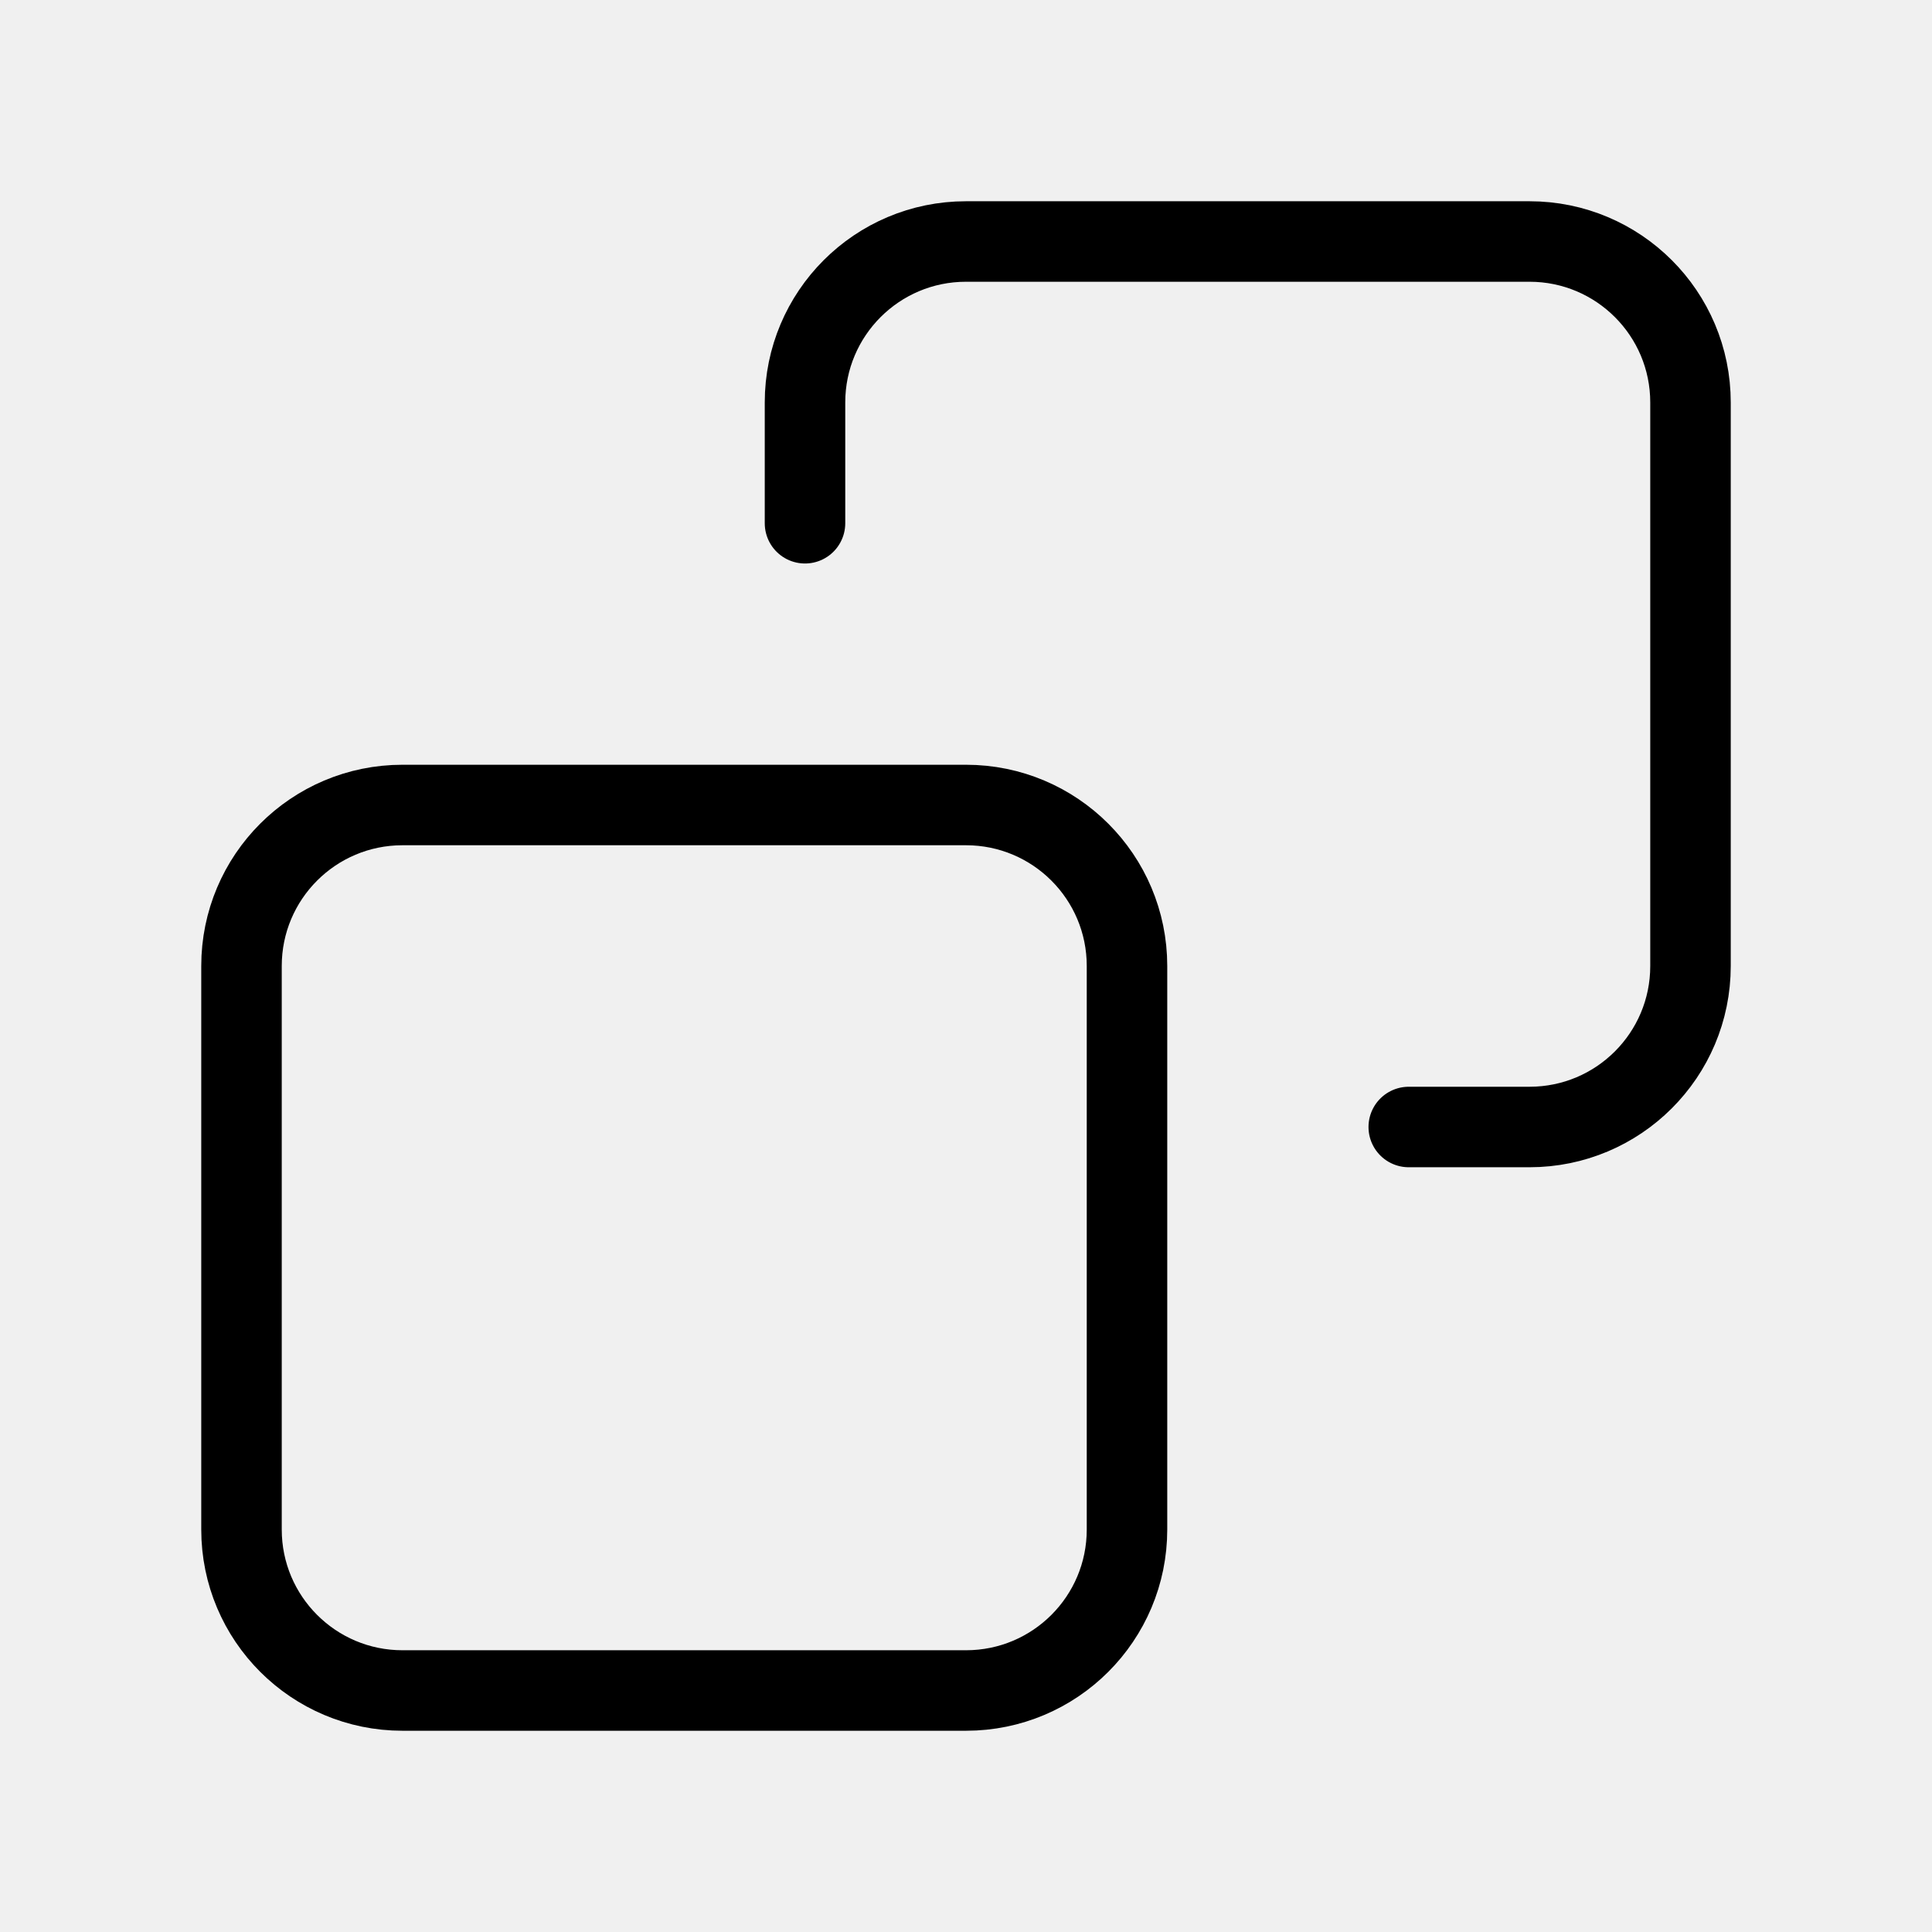
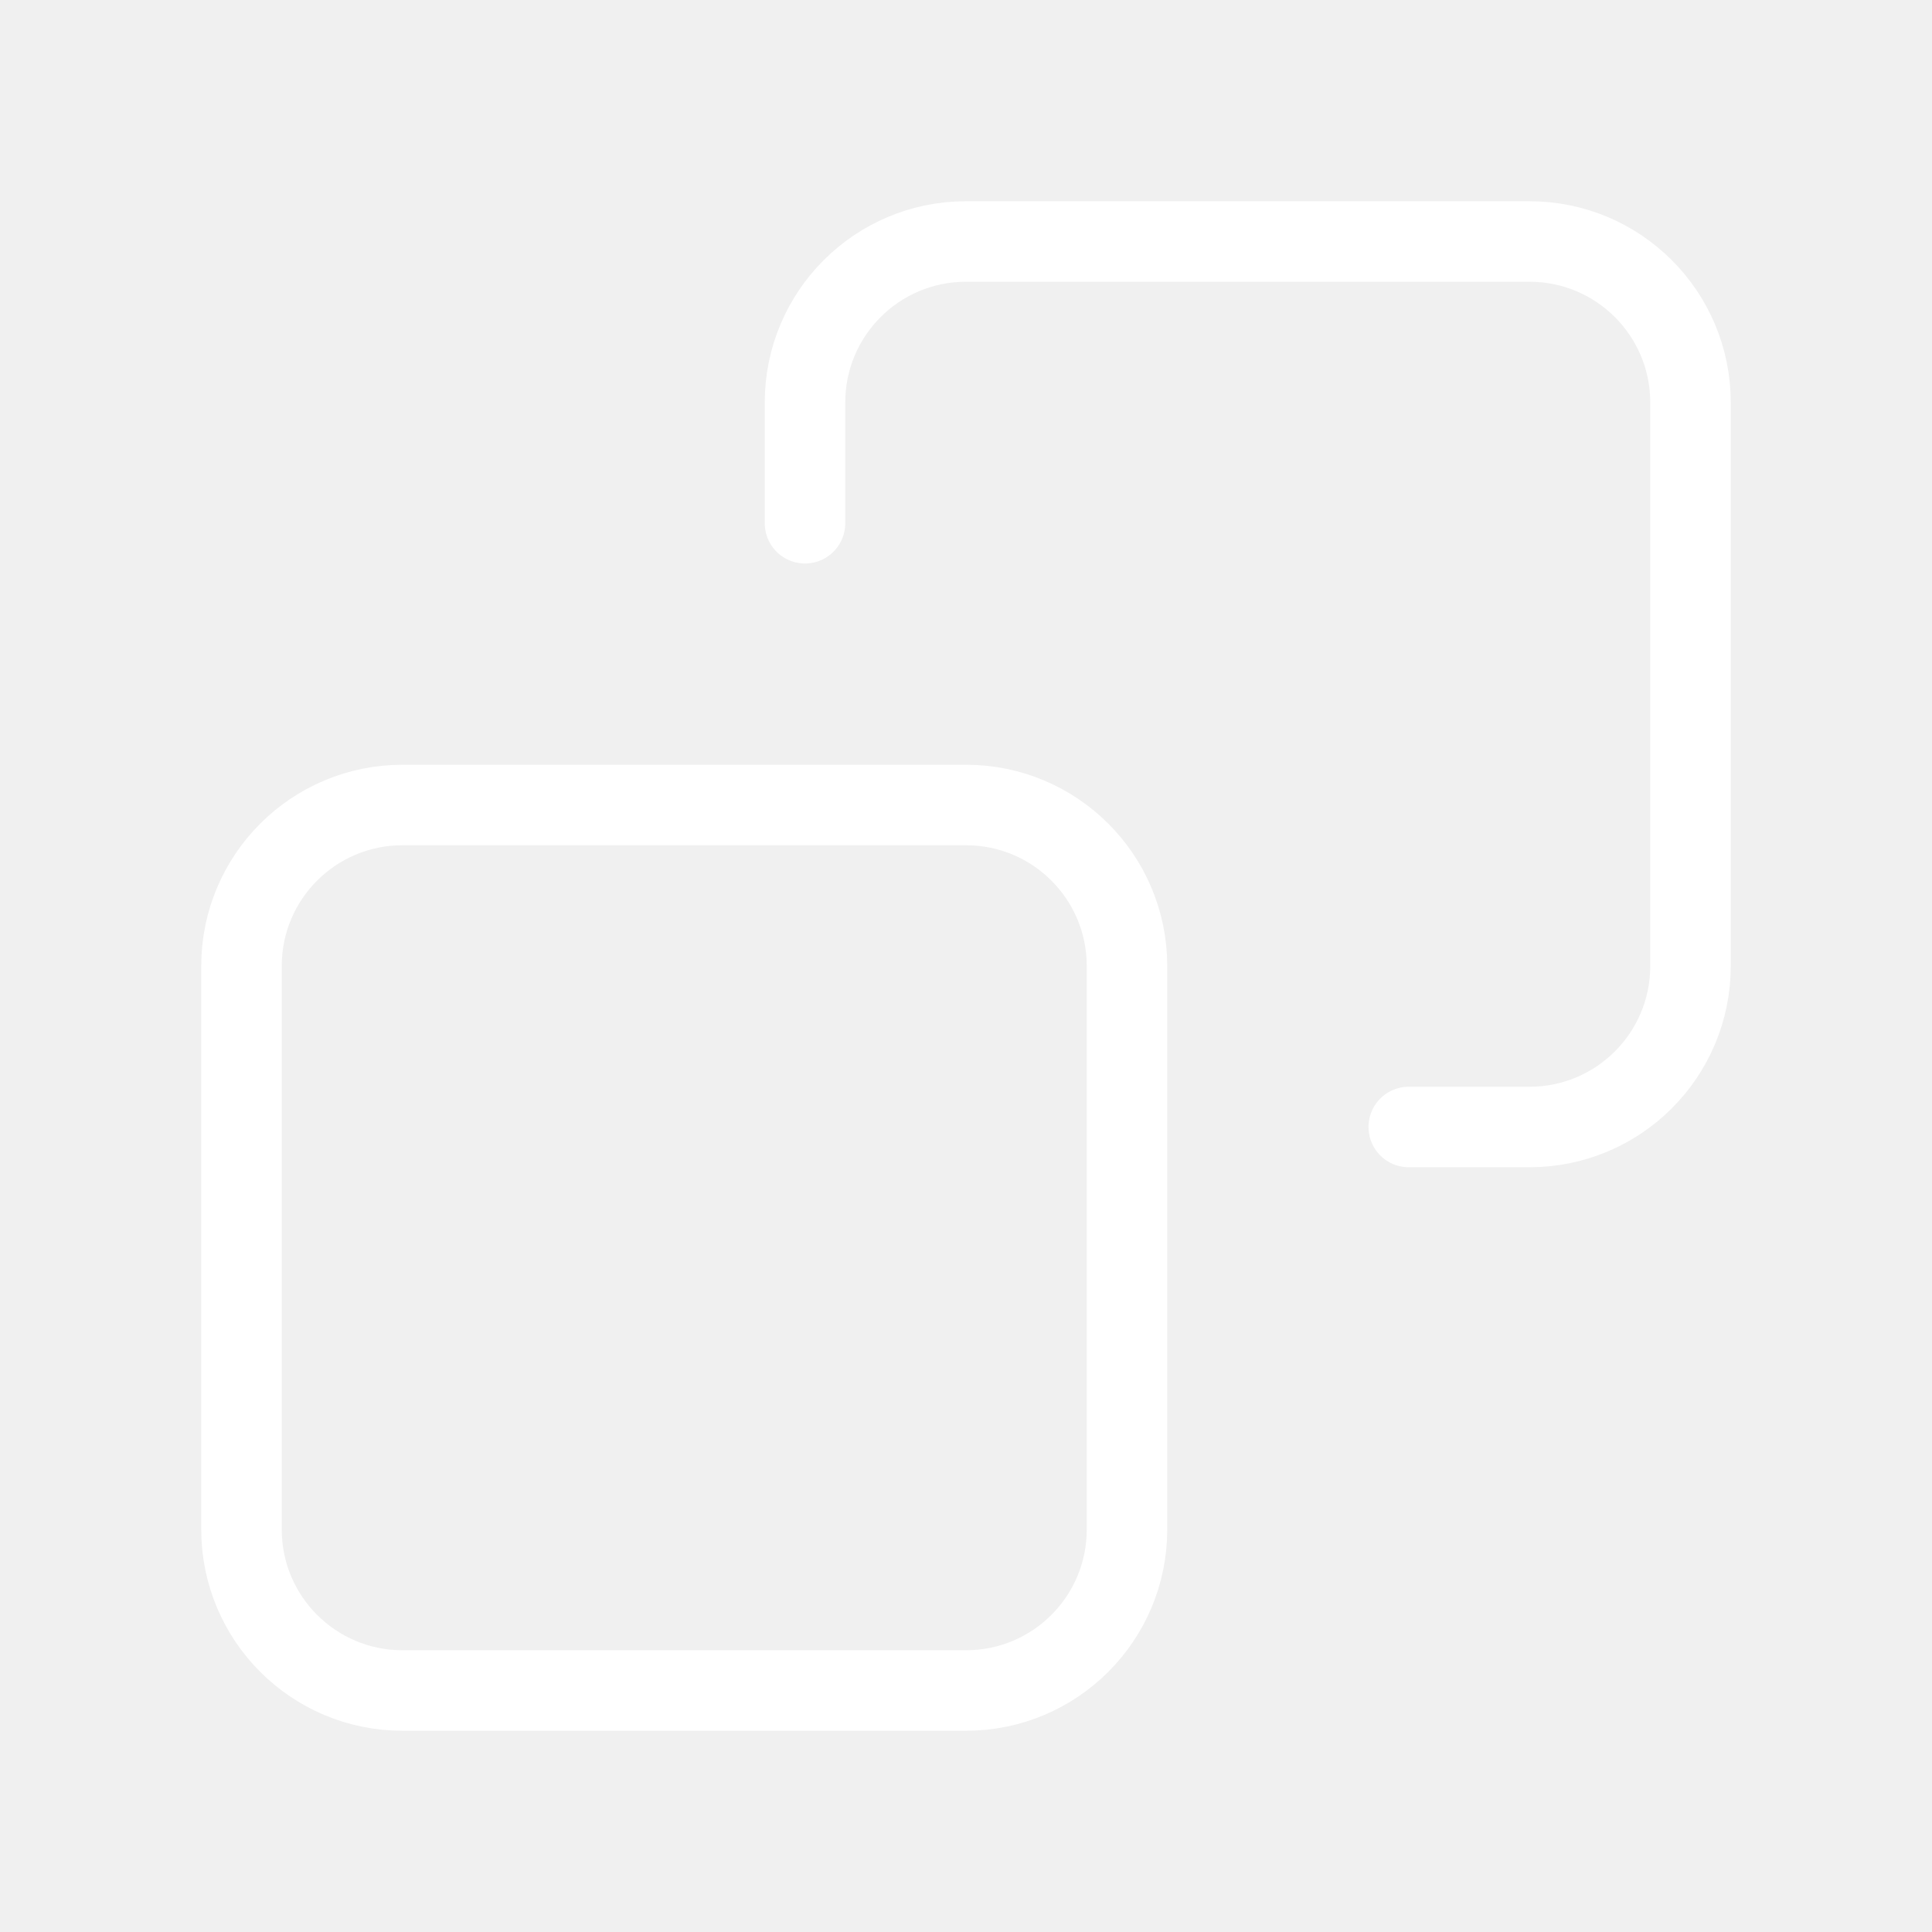
<svg xmlns="http://www.w3.org/2000/svg" width="800px" height="800px" viewBox="0 0 24.00 24.00" fill="none">
  <g id="SVGRepo_bgCarrier" stroke-width="0" />
  <g id="SVGRepo_tracerCarrier" stroke-linecap="round" stroke-linejoin="round" />
  <g id="SVGRepo_iconCarrier">
-     <path d="M17.5 14H19C20.105 14 21 13.105 21 12V5C21 3.895 20.105 3 19 3H12C10.895 3 10 3.895 10 5V6.5M5 10H12C13.105 10 14 10.895 14 12V19C14 20.105 13.105 21 12 21H5C3.895 21 3 20.105 3 19V12C3 10.895 3.895 10 5 10Z" stroke="#000000" stroke-width="1" stroke-linecap="round" stroke-linejoin="round" />
+     <path d="M17.5 14H19C20.105 14 21 13.105 21 12V5C21 3.895 20.105 3 19 3H12C10.895 3 10 3.895 10 5V6.5M5 10H12C13.105 10 14 10.895 14 12V19C14 20.105 13.105 21 12 21H5C3.895 21 3 20.105 3 19V12C3 10.895 3.895 10 5 10Z" stroke="#FFFFFF" stroke-width="1" stroke-linecap="round" stroke-linejoin="round" />
  </g>
</svg>
